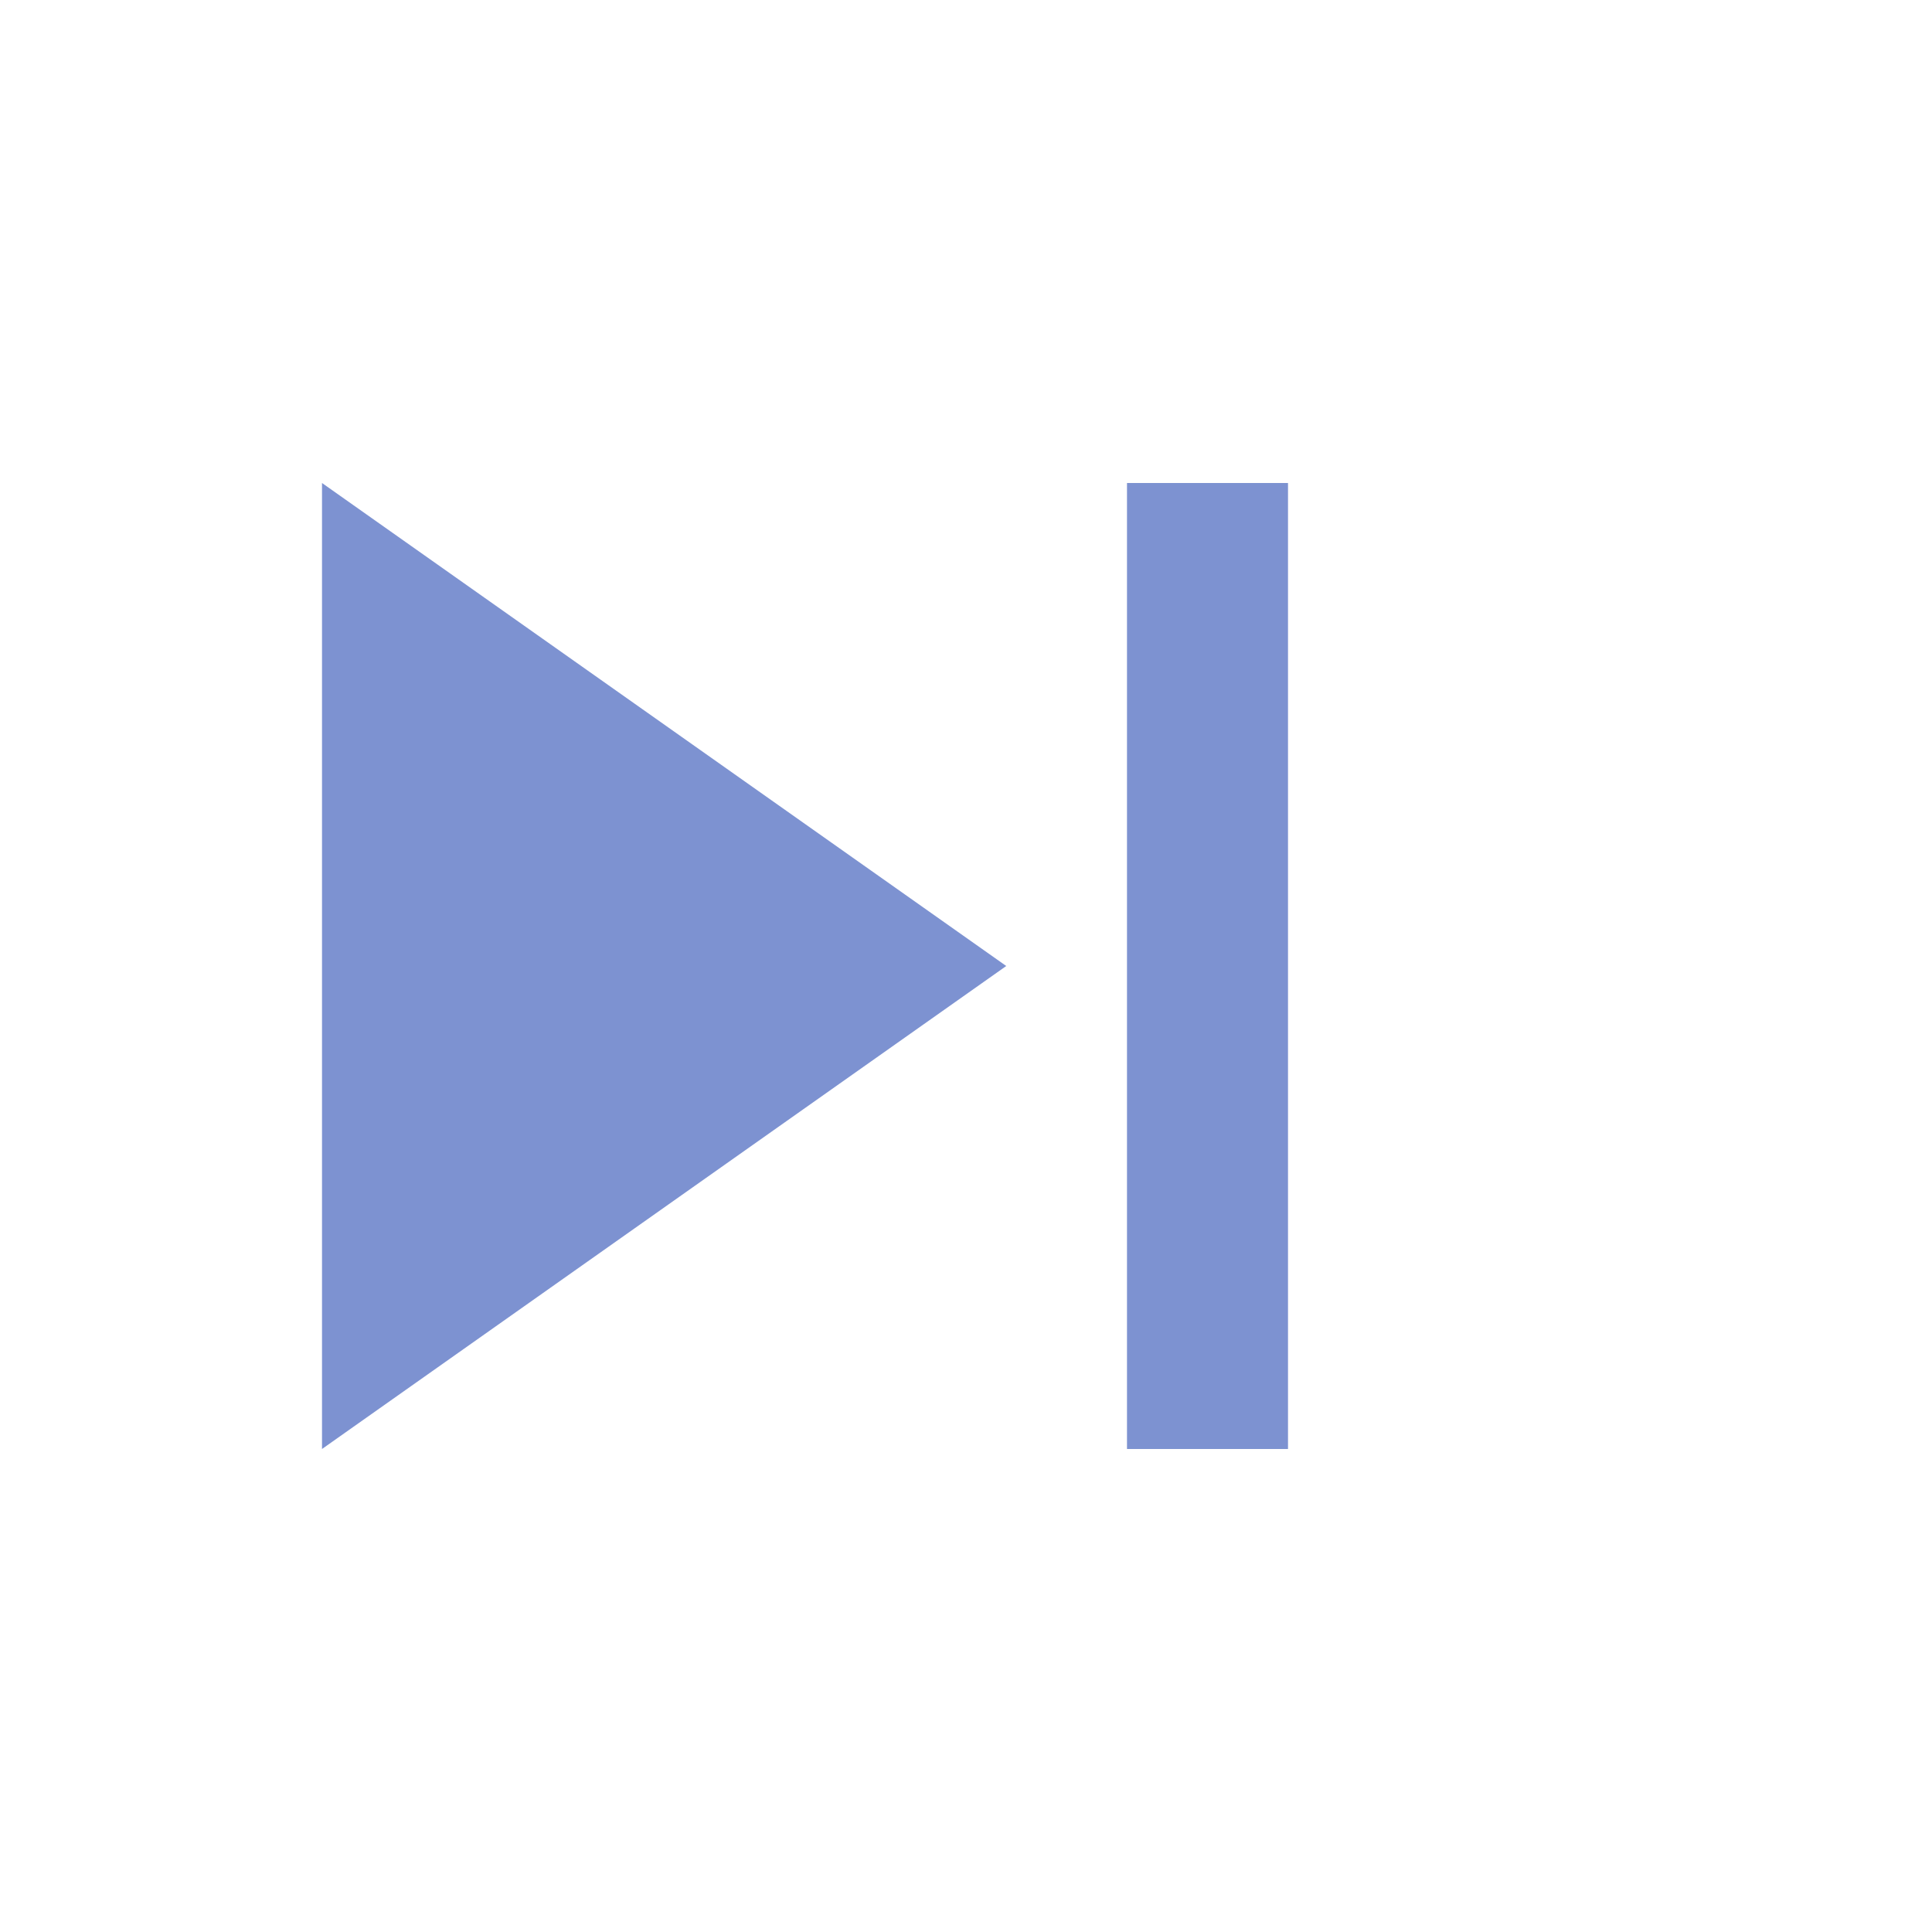
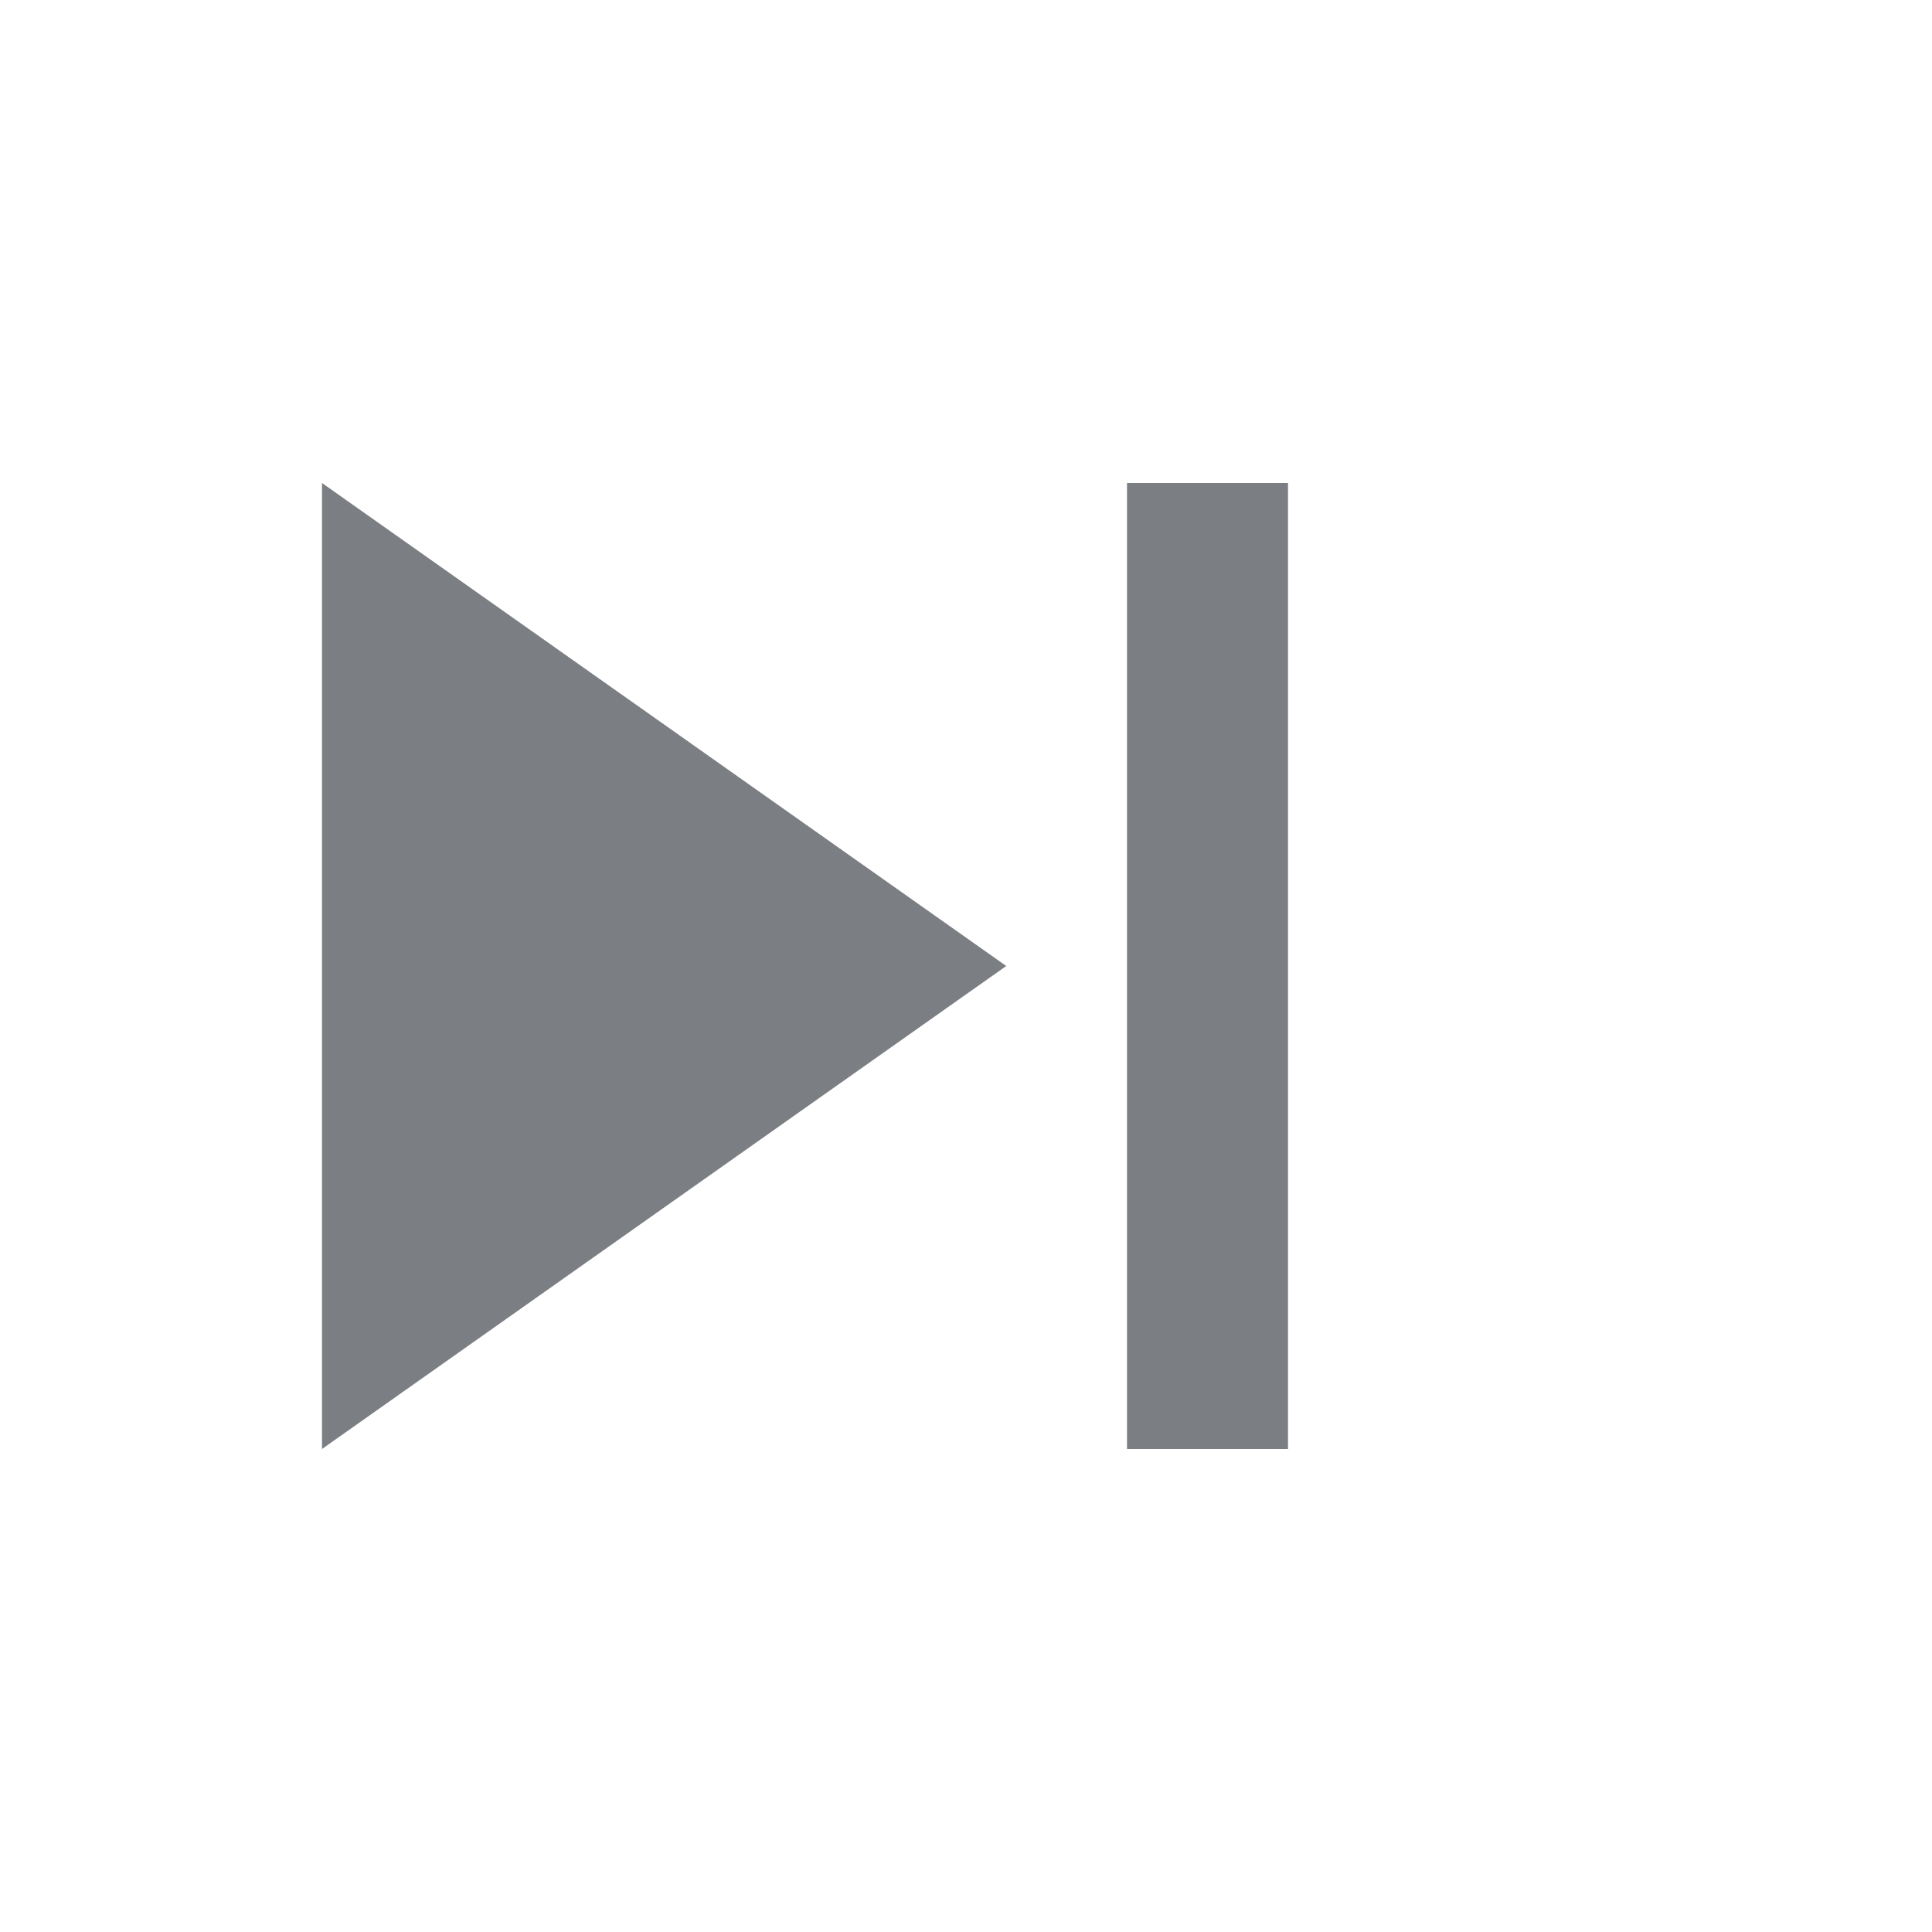
<svg xmlns="http://www.w3.org/2000/svg" viewBox="0 0 24 24" width="24" height="24">
  <path fill="none" d="M0 0h24v24H0z" />
-   <path d="M4 6l8.5 6L4 18z" fill="#7d92d1" />
+   <path d="M4 6l8.5 6L4 18z" fill="#7b7e83" />
  <path d="M0 0h24v24H0z" fill="none" />
-   <path d="M14 6h2v12h-2z" fill="#7d92d1" />
+   <path d="M14 6h2v12h-2z" fill="#7b7e83" />
</svg>
